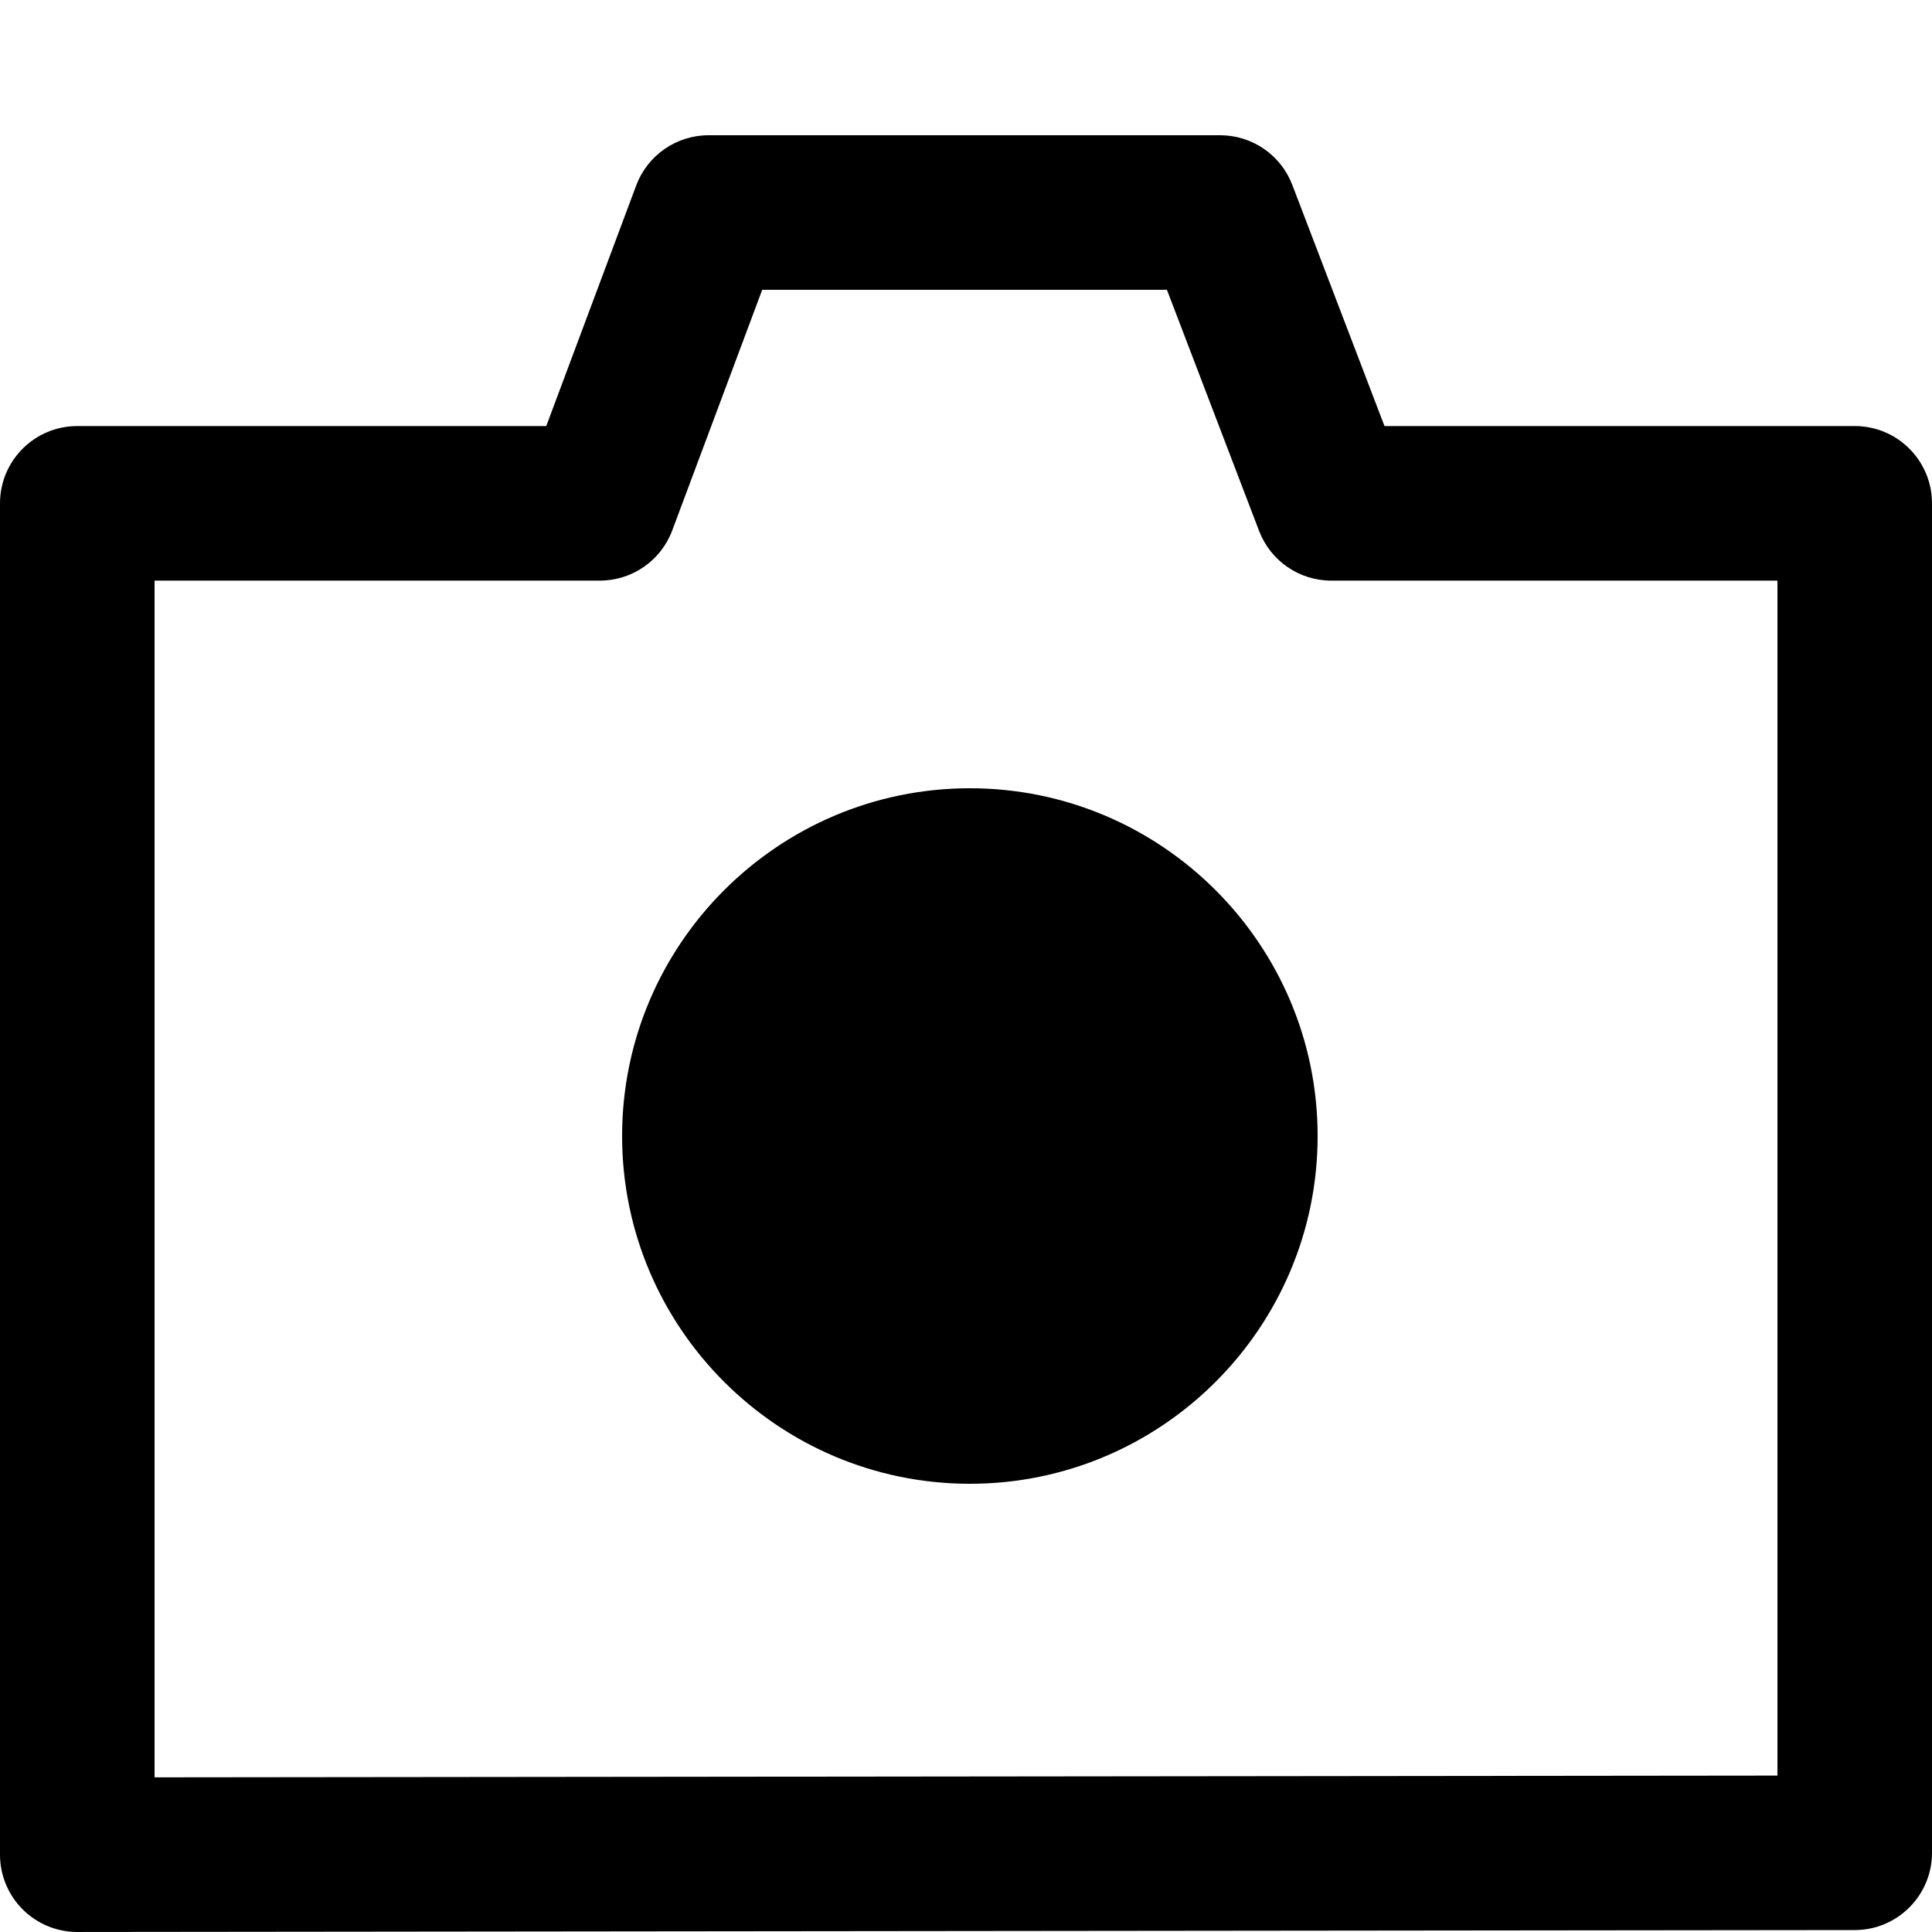
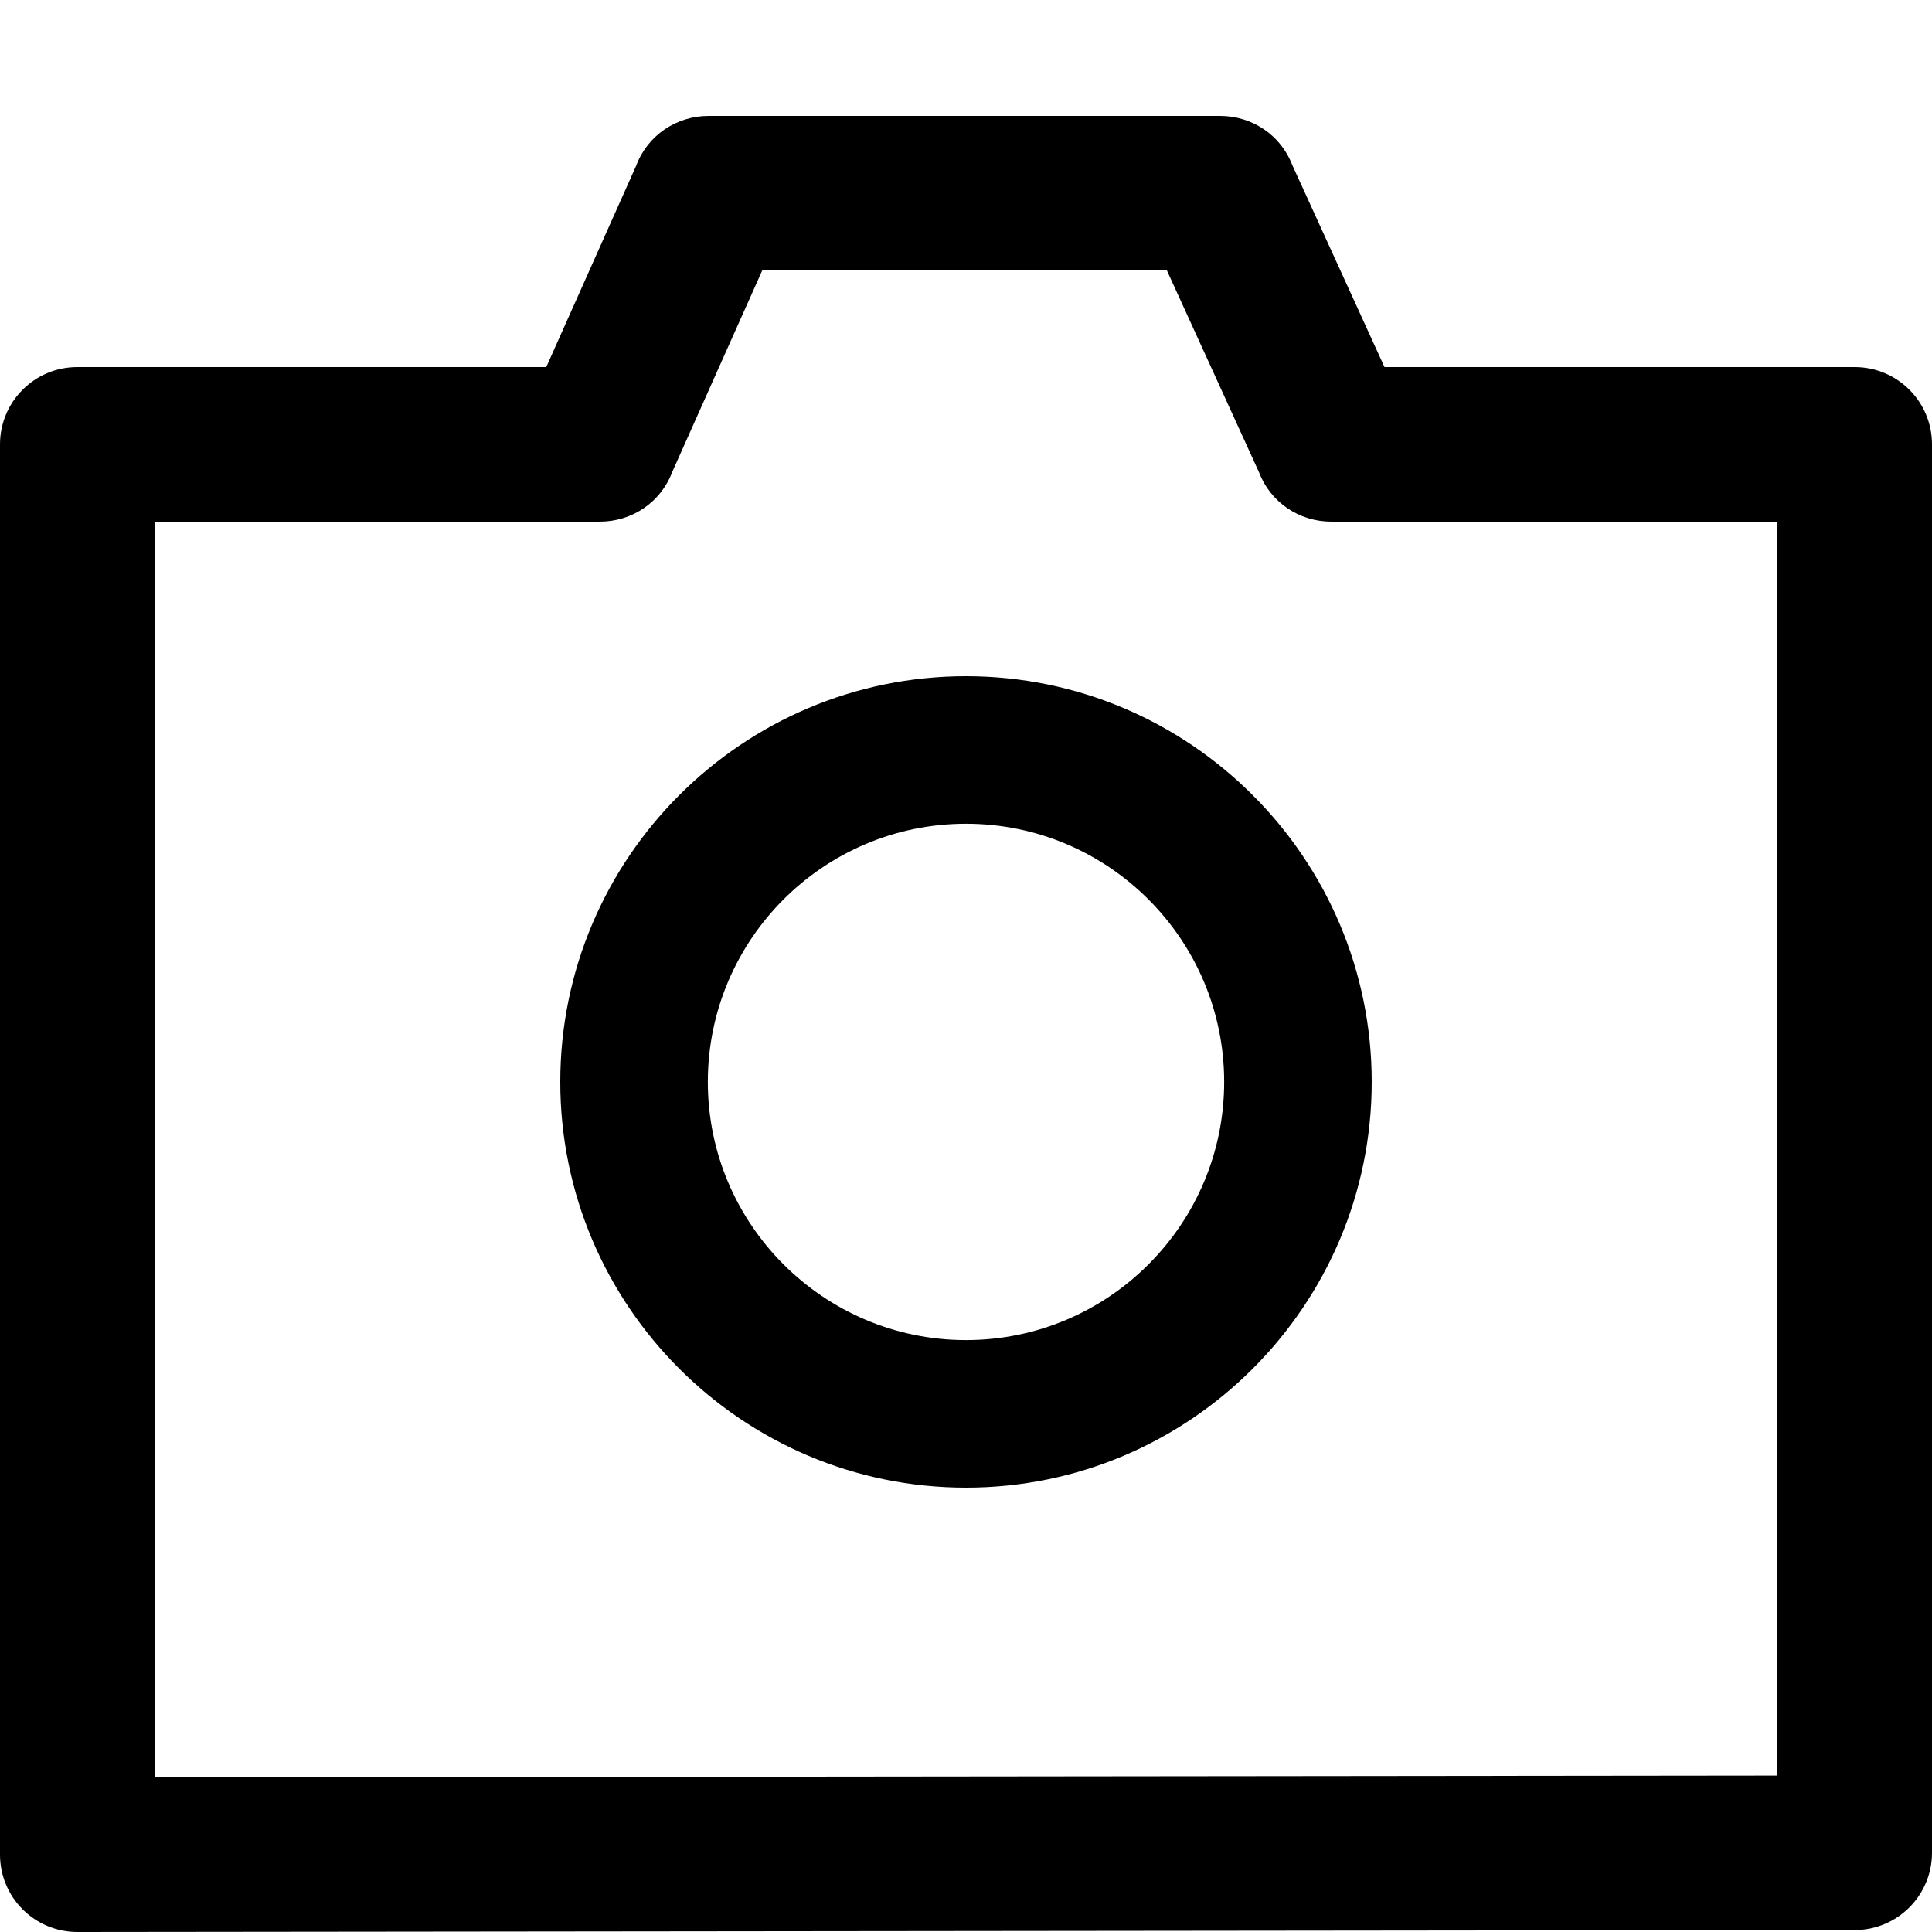
<svg xmlns="http://www.w3.org/2000/svg" version="1.1" x="0px" y="0px" width="100px" height="100px" viewBox="0 0 100 100" enable-background="new 0 0 100 100" xml:space="preserve">
  <g id="Layer_3">
</g>
  <g id="Your_Icon">
</g>
  <g id="Layer_4">
    <g>
-       <path d="M4,99.999c-1.06,0-2.077-0.421-2.827-1.17C0.422,98.079,0,97.061,0,95.999V26.053c0-2.209,1.791-4,4-4h24.274L32.93,9.6    C33.515,8.036,35.008,7,36.677,7h26.477c1.658,0,3.145,1.023,3.736,2.572l4.771,12.48H96c2.209,0,4,1.791,4,4V95.9    c0,2.207-1.788,3.998-3.996,4l-92,0.099C4.003,99.999,4.001,99.999,4,99.999z M8,30.053v61.942l84-0.091V30.053H68.907    c-1.658,0-3.145-1.023-3.736-2.572L60.4,15H39.452l-4.656,12.453c-0.584,1.563-2.078,2.6-3.747,2.6H8z" />
+       <path fill="none" d="M65.171,24.454L60.4,14H39.452l-4.656,10.427C34.211,25.99,32.718,27,31.049,27H8v64.995l84-0.091V27H68.907    C67.249,27,65.763,26.003,65.171,24.454z M50,79c-12.131,0-22-9.869-22-22s9.869-22,22-22s22,9.869,22,22S62.131,79,50,79z" />
+       <path fill="none" d="M50,43c-7.718,0-14,6.278-14,14s6.282,14,14,14s14-6.278,14-14S57.718,43,50,43z" />
+       <path d="M96,19H71.661L66.89,8.546C66.298,6.997,64.812,6,63.153,6H36.677c-1.669,0-3.162,1.01-3.747,2.573L28.274,19H4    c-2.209,0-4,1.791-4,4v72.999c0,1.062,0.422,2.081,1.173,2.831C1.923,99.578,2.94,100,4,100c0.001,0,0.003,0,0.004,0l92-0.1    c2.208-0.002,3.996-1.793,3.996-4V23C100,20.791,98.209,19,96,19z M92,91.904L8,91.995V27h23.049c1.669,0,3.162-1.01,3.747-2.573    L39.452,14H60.4l4.771,10.454C65.763,26.003,67.249,27,68.907,27H92V91.904z" />
+       <g>
+         <path fill="none" d="M50,42.637c-7.368,0-13.363,5.993-13.363,13.363S42.632,69.363,50,69.363S63.363,63.37,63.363,56     S57.368,42.637,50,42.637z" />
+         <path d="M50,35c-11.579,0-21,9.42-21,21s9.421,21,21,21s21-9.42,21-21S61.579,35,50,35z M50,69.363     c-7.368,0-13.363-5.993-13.363-13.363S42.632,42.637,50,42.637S63.363,48.63,63.363,56S57.368,69.363,50,69.363z" />
+       </g>
    </g>
-     <path d="M50.2,40.8c-9.925,0-18,8.075-18,18s8.075,18,18,18s18-8.075,18-18S60.125,40.8,50.2,40.8z" />
  </g>
</svg>
